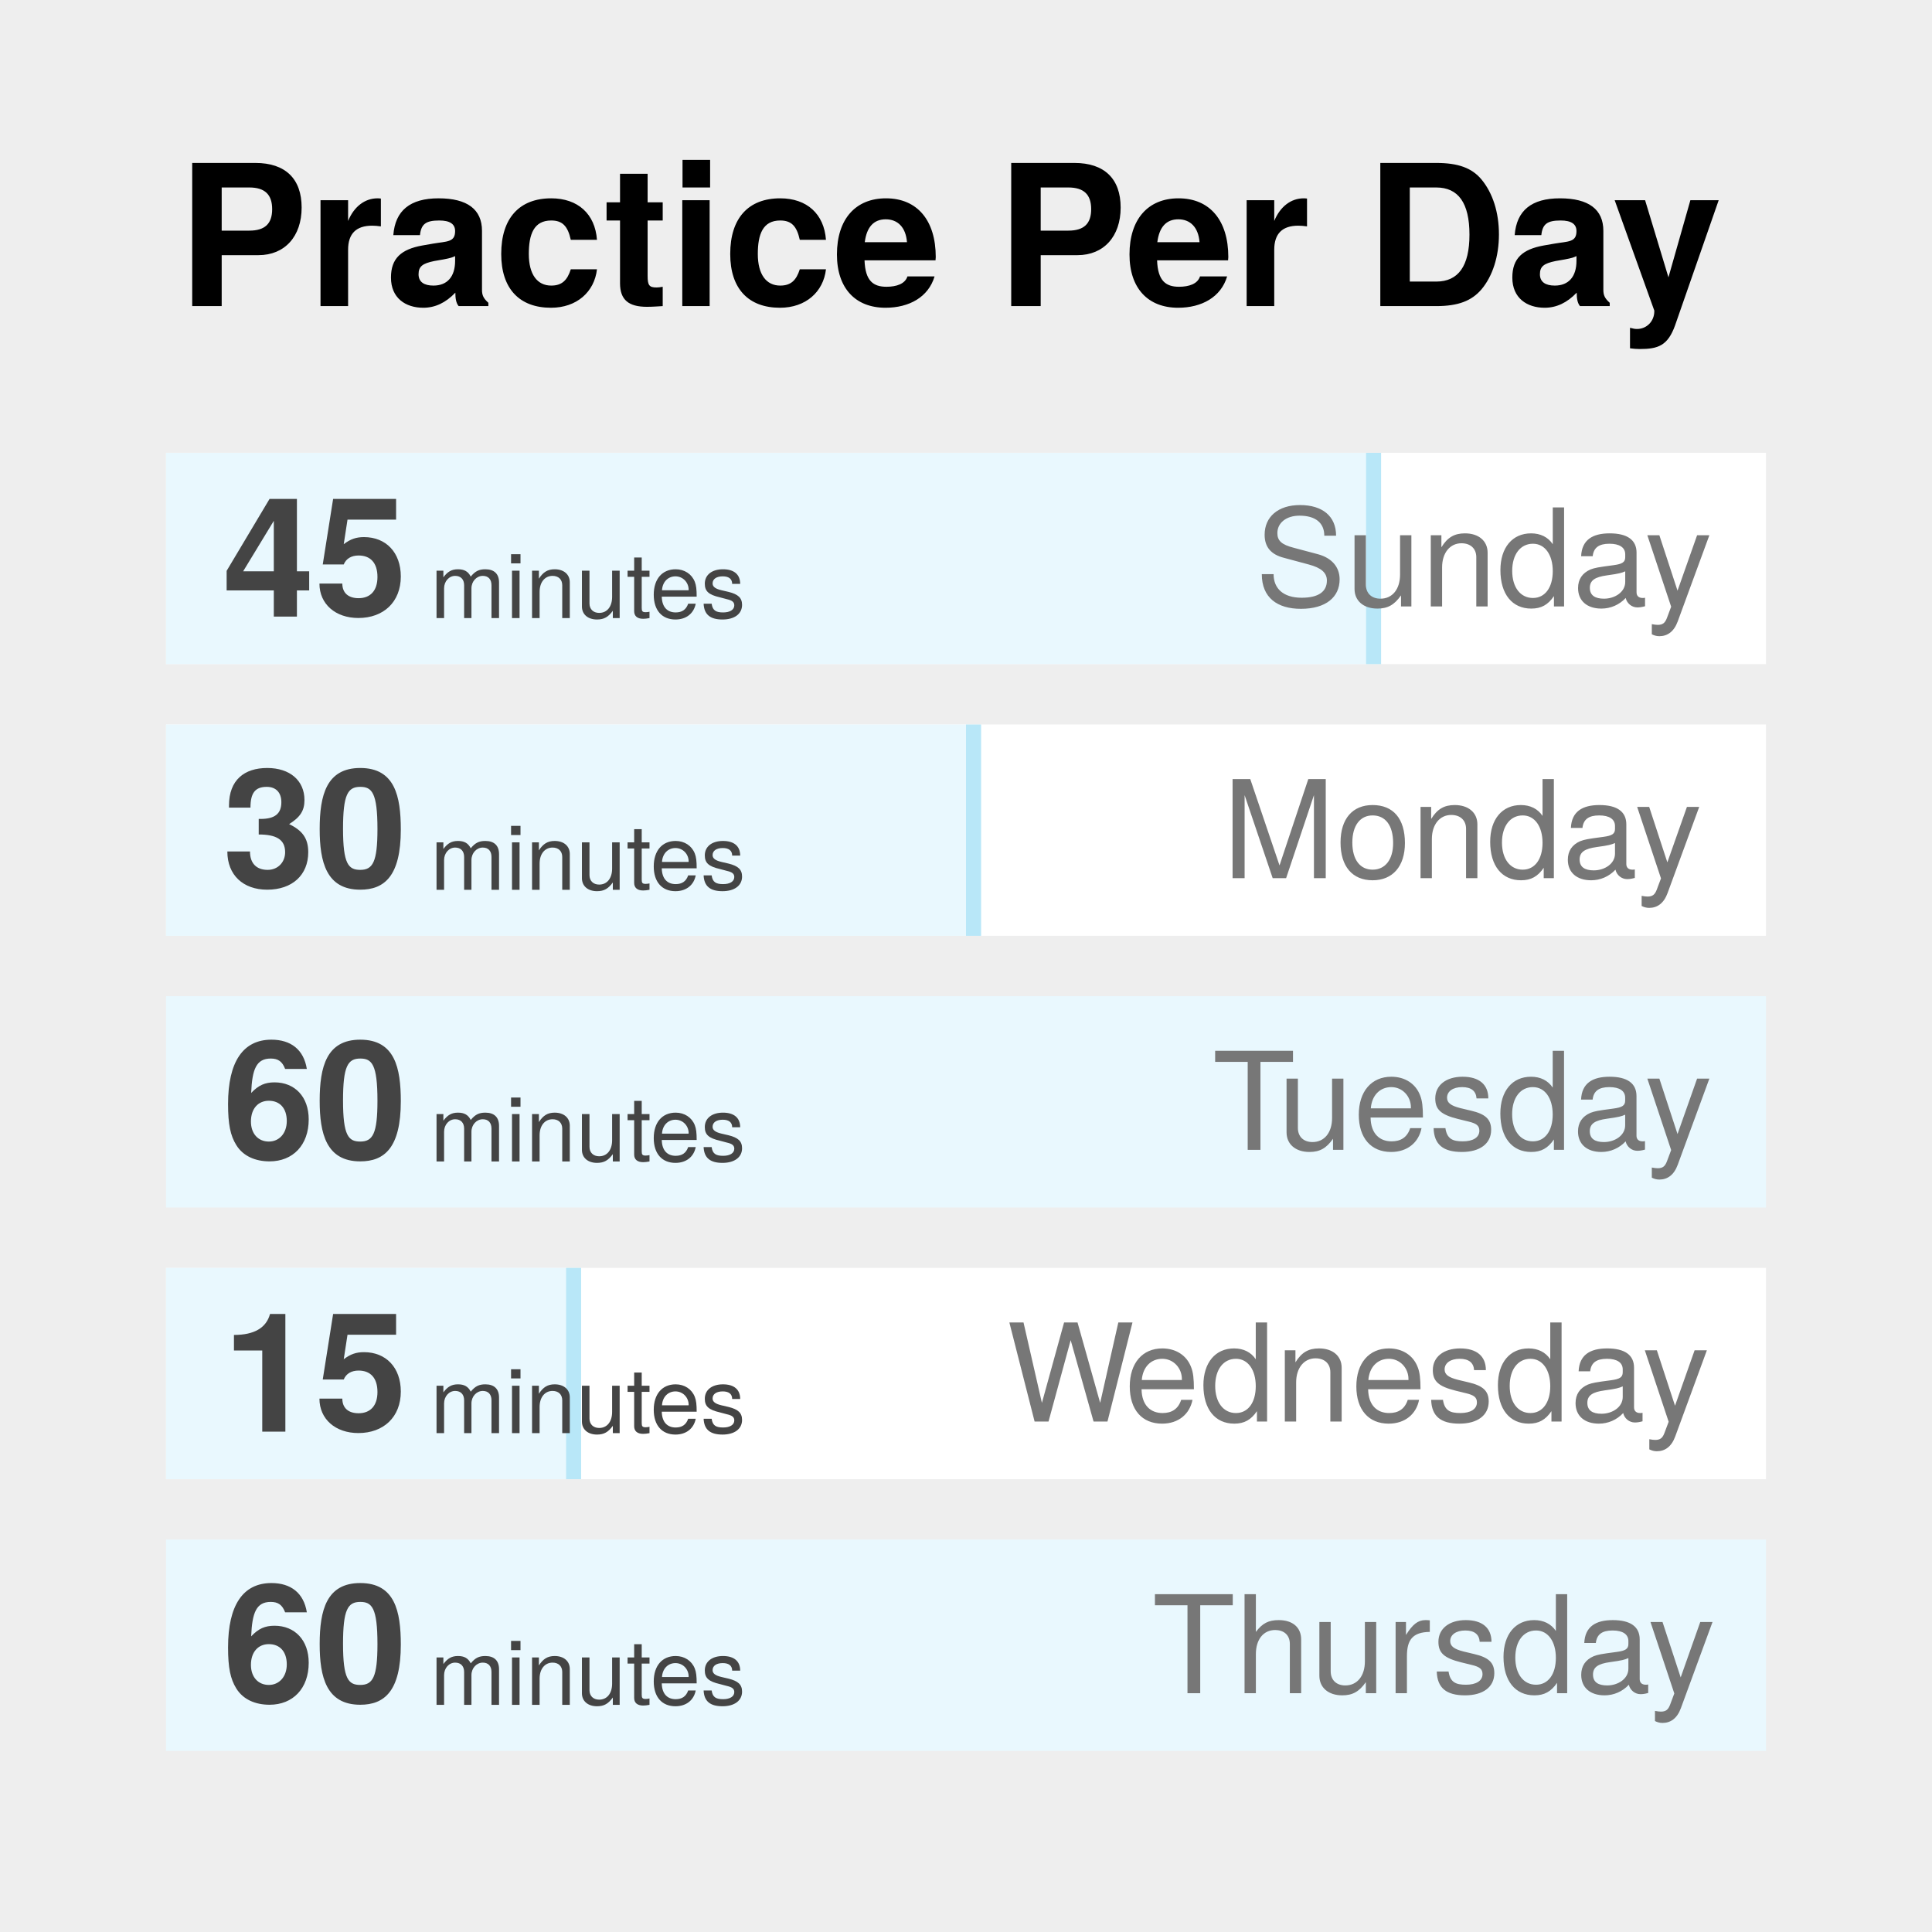
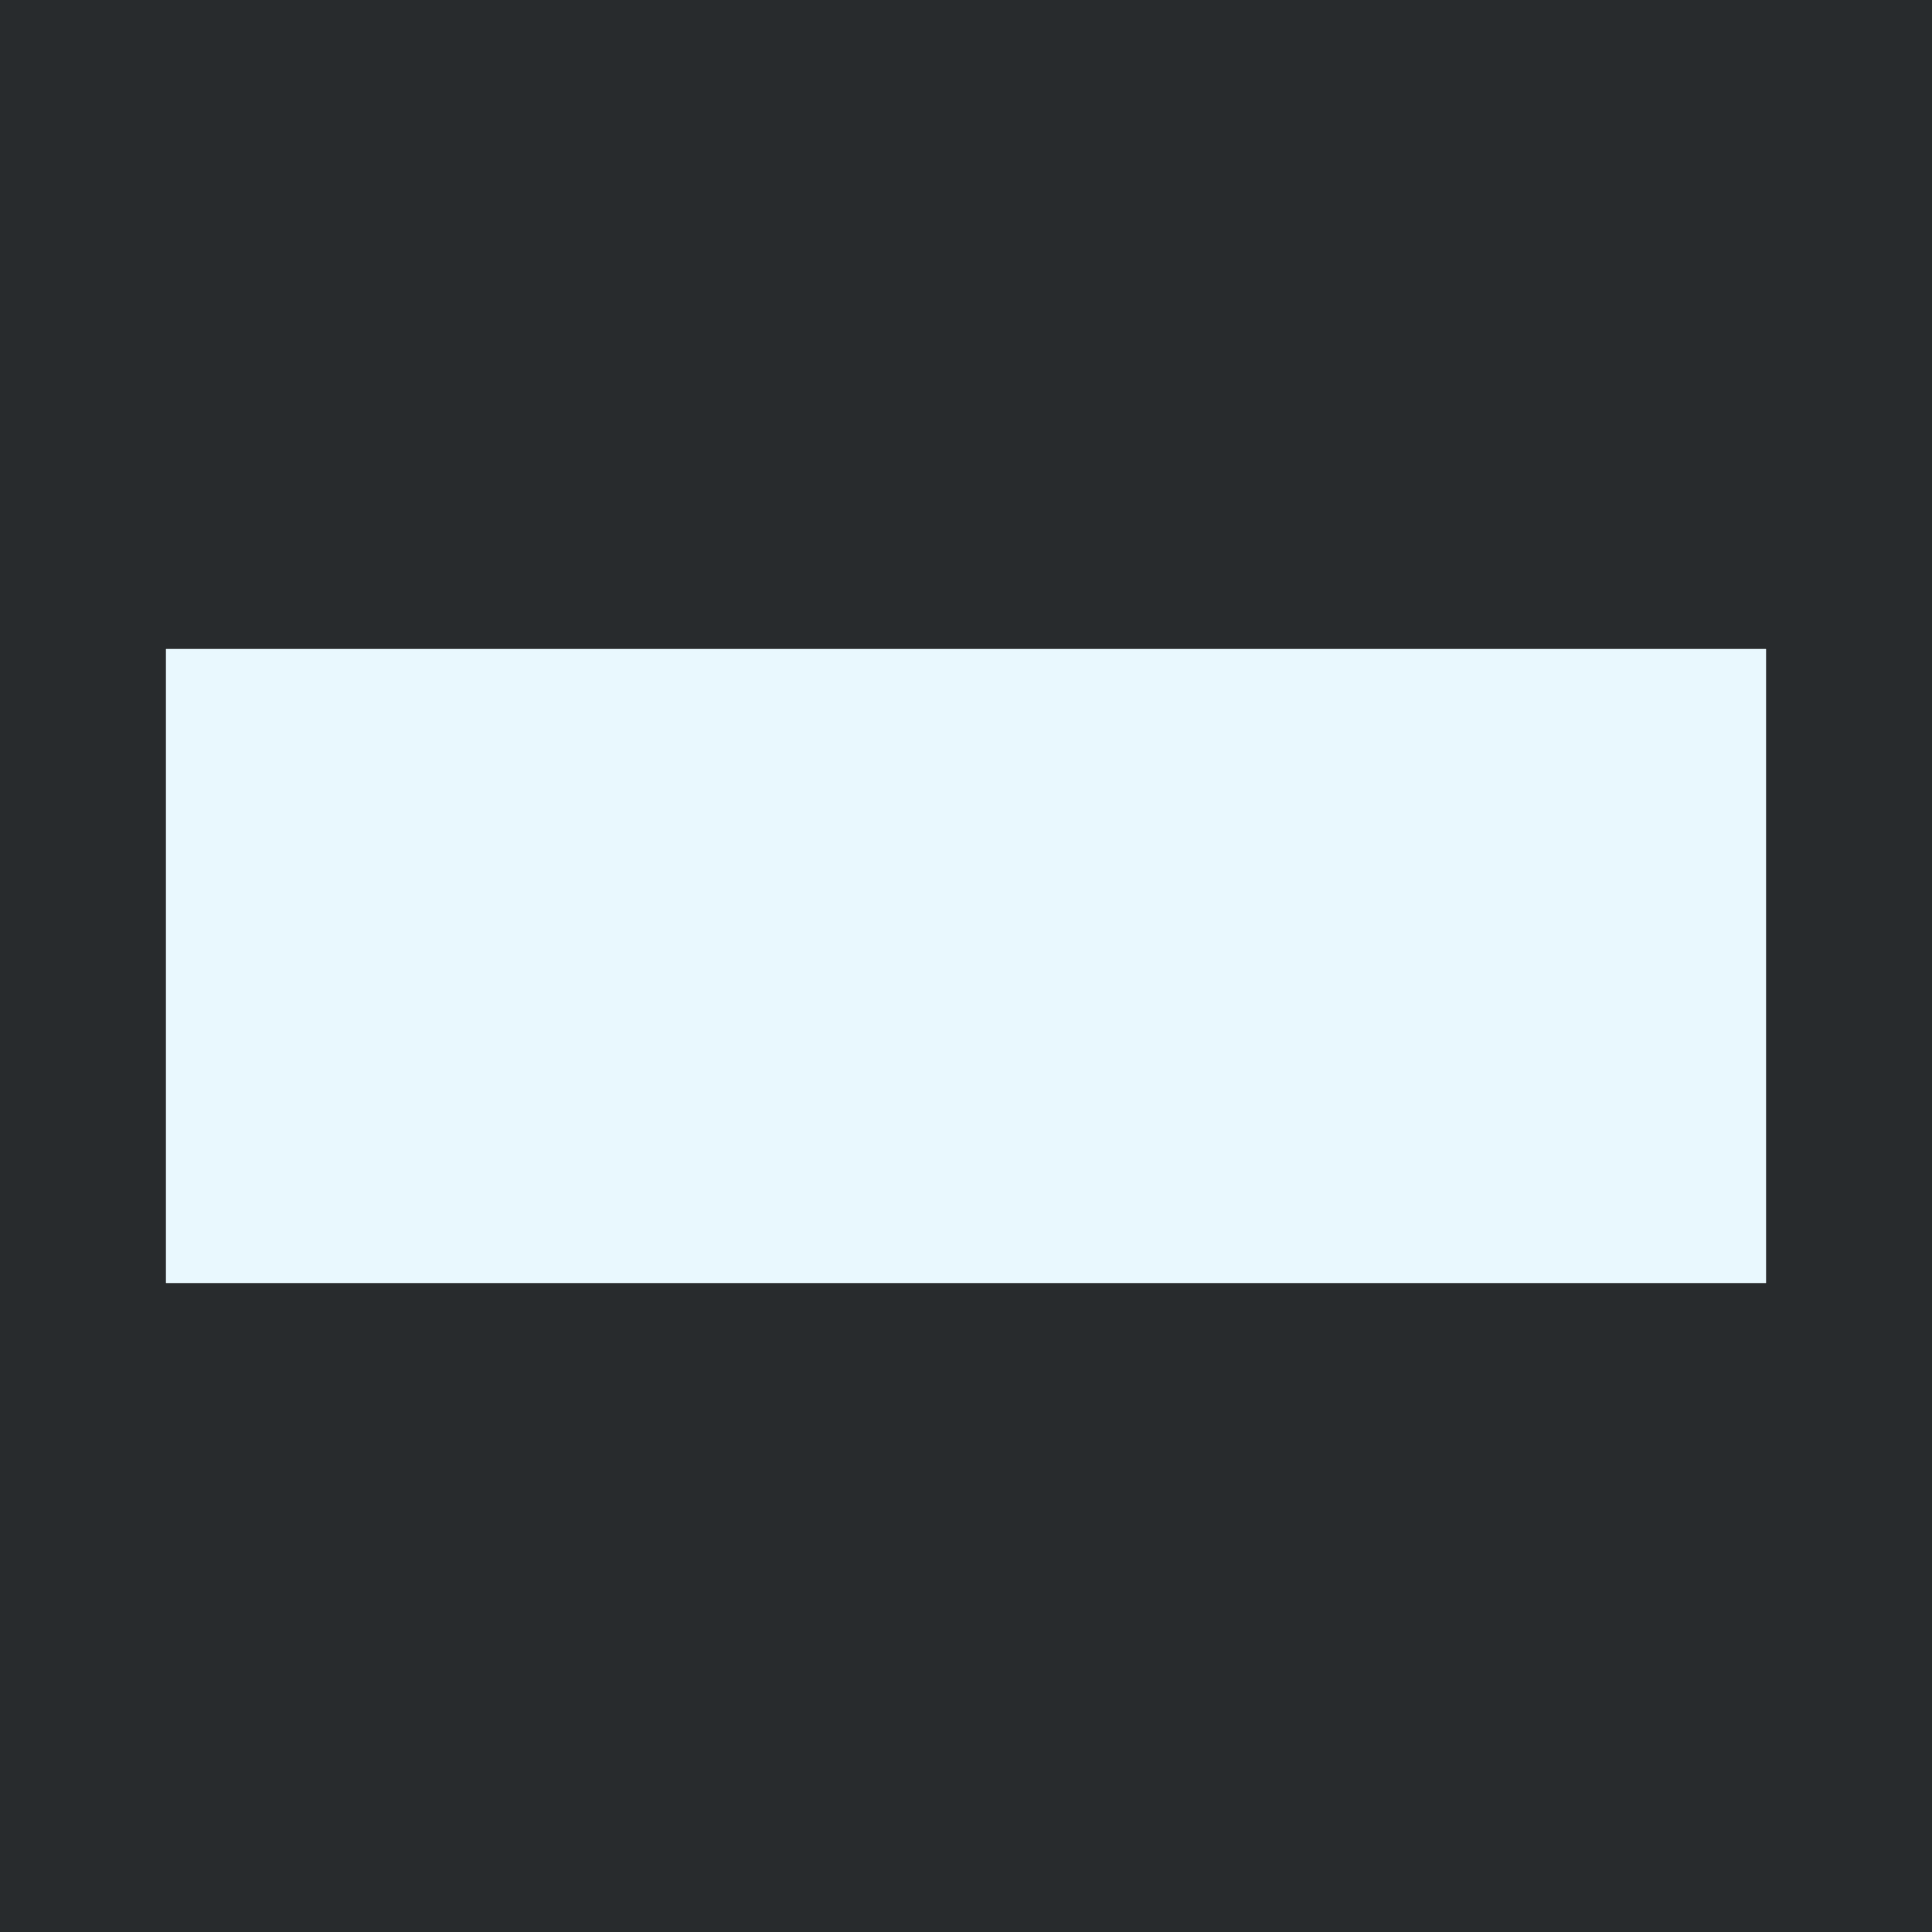
- <svg xmlns="http://www.w3.org/2000/svg" viewBox="0 0 128 128">
-   <path fill="#eee" d="M0 0h128v128H0z" />
-   <text transform="translate(11.75 20.28)" font-size="13" font-family="Helvetica Neue" font-weight="700">Practice Per Day</text>
-   <path fill="#fff" d="M11 30h106v14H11z" />
-   <path fill="#e9f8fe" d="M11 30h79.5v14H11z" />
-   <text transform="translate(14.75 40.85)" font-size="11" fill="#444" font-family="Helvetica Neue" font-weight="700">45</text>
-   <text transform="translate(28.5 40.95)" font-size="6" fill="#444" font-family="Helvetica Neue">minutes</text>
-   <path fill="#b8e7f8" d="M90.5 30h1v14h-1z" />
-   <text transform="translate(83.16 40.18)" font-size="9" fill="#777" font-family="Helvetica Neue">Sunday</text>
-   <path fill="#fff" d="M11 48h106v14H11z" />
-   <path fill="#e9f8fe" d="M11 48h53v14H11z" />
-   <text transform="translate(14.75 58.85)" font-size="11" fill="#444" font-family="Helvetica Neue" font-weight="700">30</text>
-   <text transform="translate(28.5 58.95)" font-size="6" fill="#444" font-family="Helvetica Neue">minutes</text>
-   <path fill="#b8e7f8" d="M64 48h1v14h-1z" />
-   <text transform="translate(80.99 58.18)" font-size="9" fill="#777" font-family="Helvetica Neue">Monday</text>
-   <path fill="#e9f8fe" d="M11 66h106v14H11z" />
-   <text transform="translate(14.75 76.85)" font-size="11" fill="#444" font-family="Helvetica Neue" font-weight="700">60</text>
-   <text transform="translate(28.5 76.95)" font-size="6" fill="#444" font-family="Helvetica Neue">minutes</text>
-   <text transform="translate(80.32 76.18)" font-size="9" fill="#777" font-family="Helvetica Neue">T<tspan x="4.34" y="0">uesday</tspan>
-   </text>
-   <path fill="#fff" d="M11 84h106v14H11z" />
-   <path fill="#e9f8fe" d="M11 84h26.5v14H11z" />
-   <text transform="translate(14.75 94.85)" font-size="11" fill="#444" font-family="Helvetica Neue" font-weight="700">15</text>
-   <path fill="#b8e7f8" d="M37.5 84h1v14h-1z" />
-   <text transform="translate(28.5 94.95)" font-size="6" fill="#444" font-family="Helvetica Neue">minutes</text>
-   <text transform="translate(66.67 94.18)" font-size="9" fill="#777" font-family="Helvetica Neue">W<tspan x="7.82" y="0">ednesday</tspan>
-   </text>
-   <path fill="#e9f8fe" d="M11 102h106v14H11z" />
-   <text transform="translate(14.75 112.85)" font-size="11" fill="#444" font-family="Helvetica Neue" font-weight="700">60</text>
-   <text transform="translate(28.5 112.95)" font-size="6" fill="#444" font-family="Helvetica Neue">minutes</text>
-   <text transform="translate(76.33 112.18)" font-size="9" fill="#777" font-family="Helvetica Neue">Thursday</text>
+ <svg xmlns="http://www.w3.org/2000/svg" xmlns:xlink="http://www.w3.org/1999/xlink" version="1.1" id="dolcestrings-icon" x="0" y="0" viewBox="0 0 128 128" xml:space="preserve">
+   <path fill="#282B2D" d="M0 0h128v128H0z" />
+   <path id="bg" fill="#FFF" d="M11 43h106v42H11z" />
+   <g id="progress-clip">
+     <defs>
+       <path id="clip" d="M11 43h106v42H11z" />
+       <style>@keyframes progress-cycle{0%,80%,to{transform:translateX(-100px)}10%,70%{transform:translateX(-10px)}}#progress-bar{animation:progress-cycle 5s infinite}</style>
+     </defs>
+     <clipPath id="clip_1_">
+       <use xlink:href="#clip" overflow="visible" />
+     </clipPath>
+     <g id="progress" clip-path="url(#clip_1_)">
+       <g id="progress-bar">
+         <path fill="#E9F8FE" d="M10 42h108v44H10z" />
+         <path fill="#B8E7F8" d="M117 43v42H11V43h106m2-2H9v46h110V41z" />
+       </g>
+     </g>
+   </g>
</svg>
